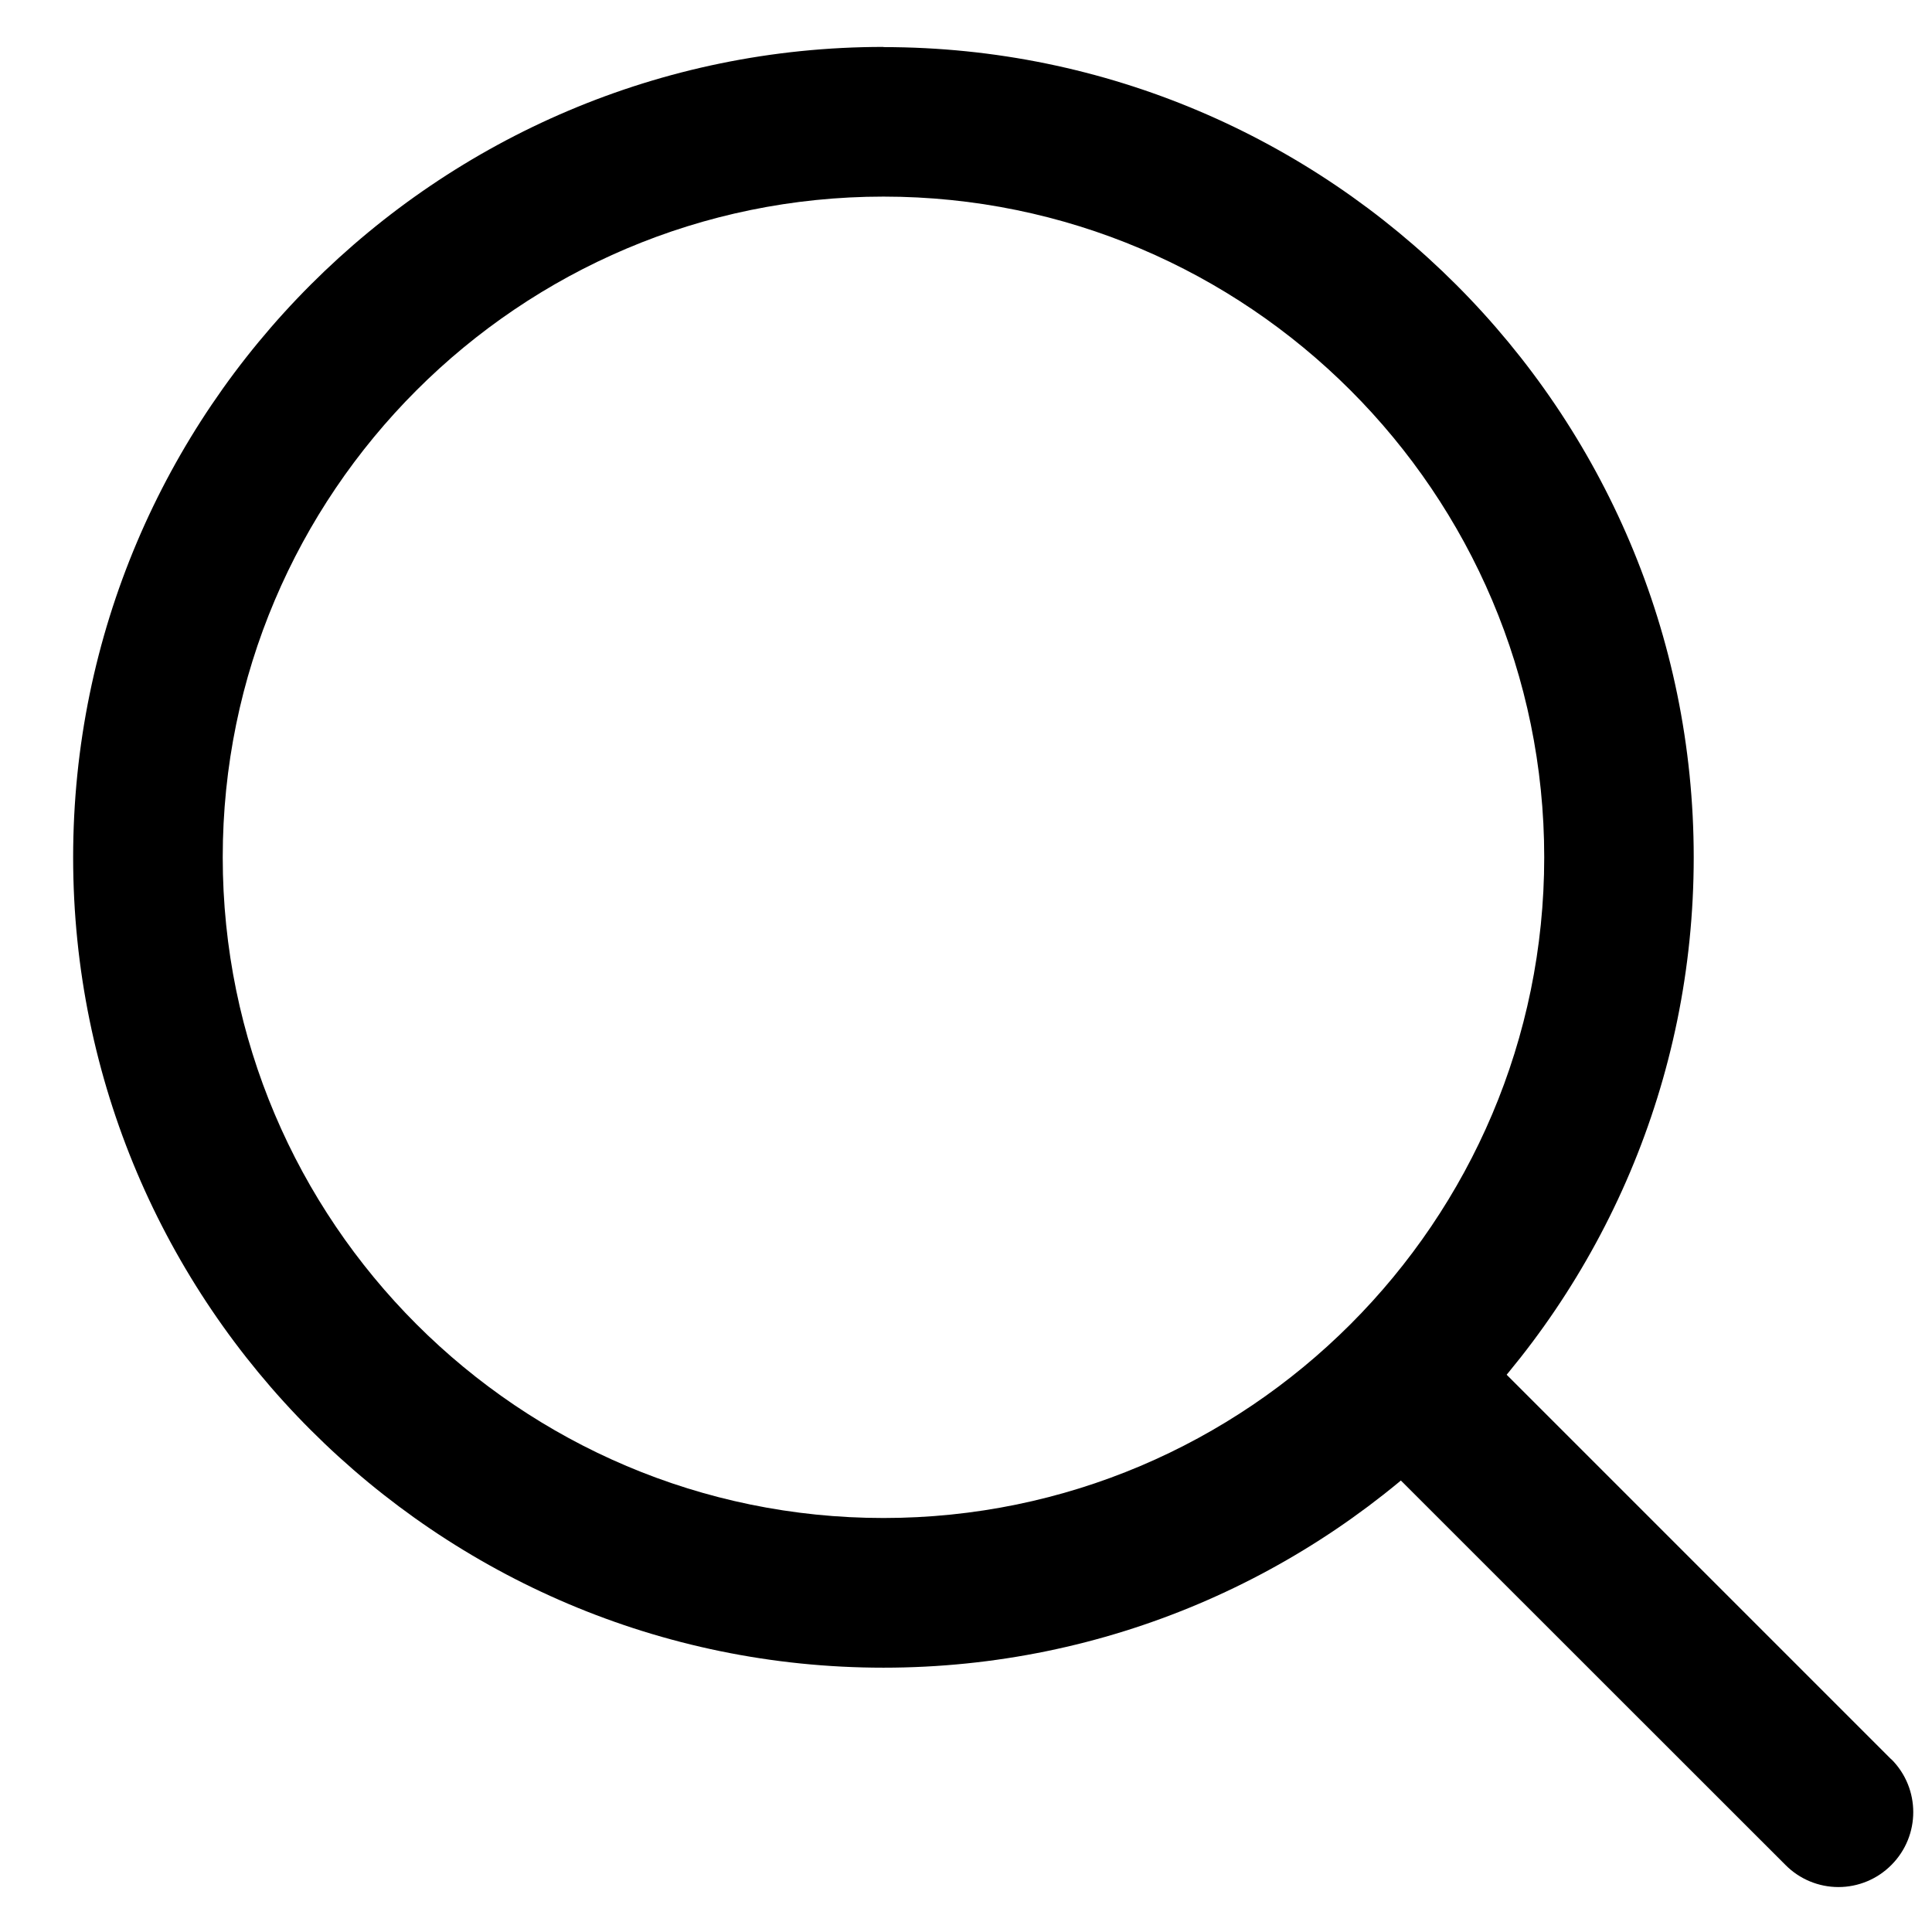
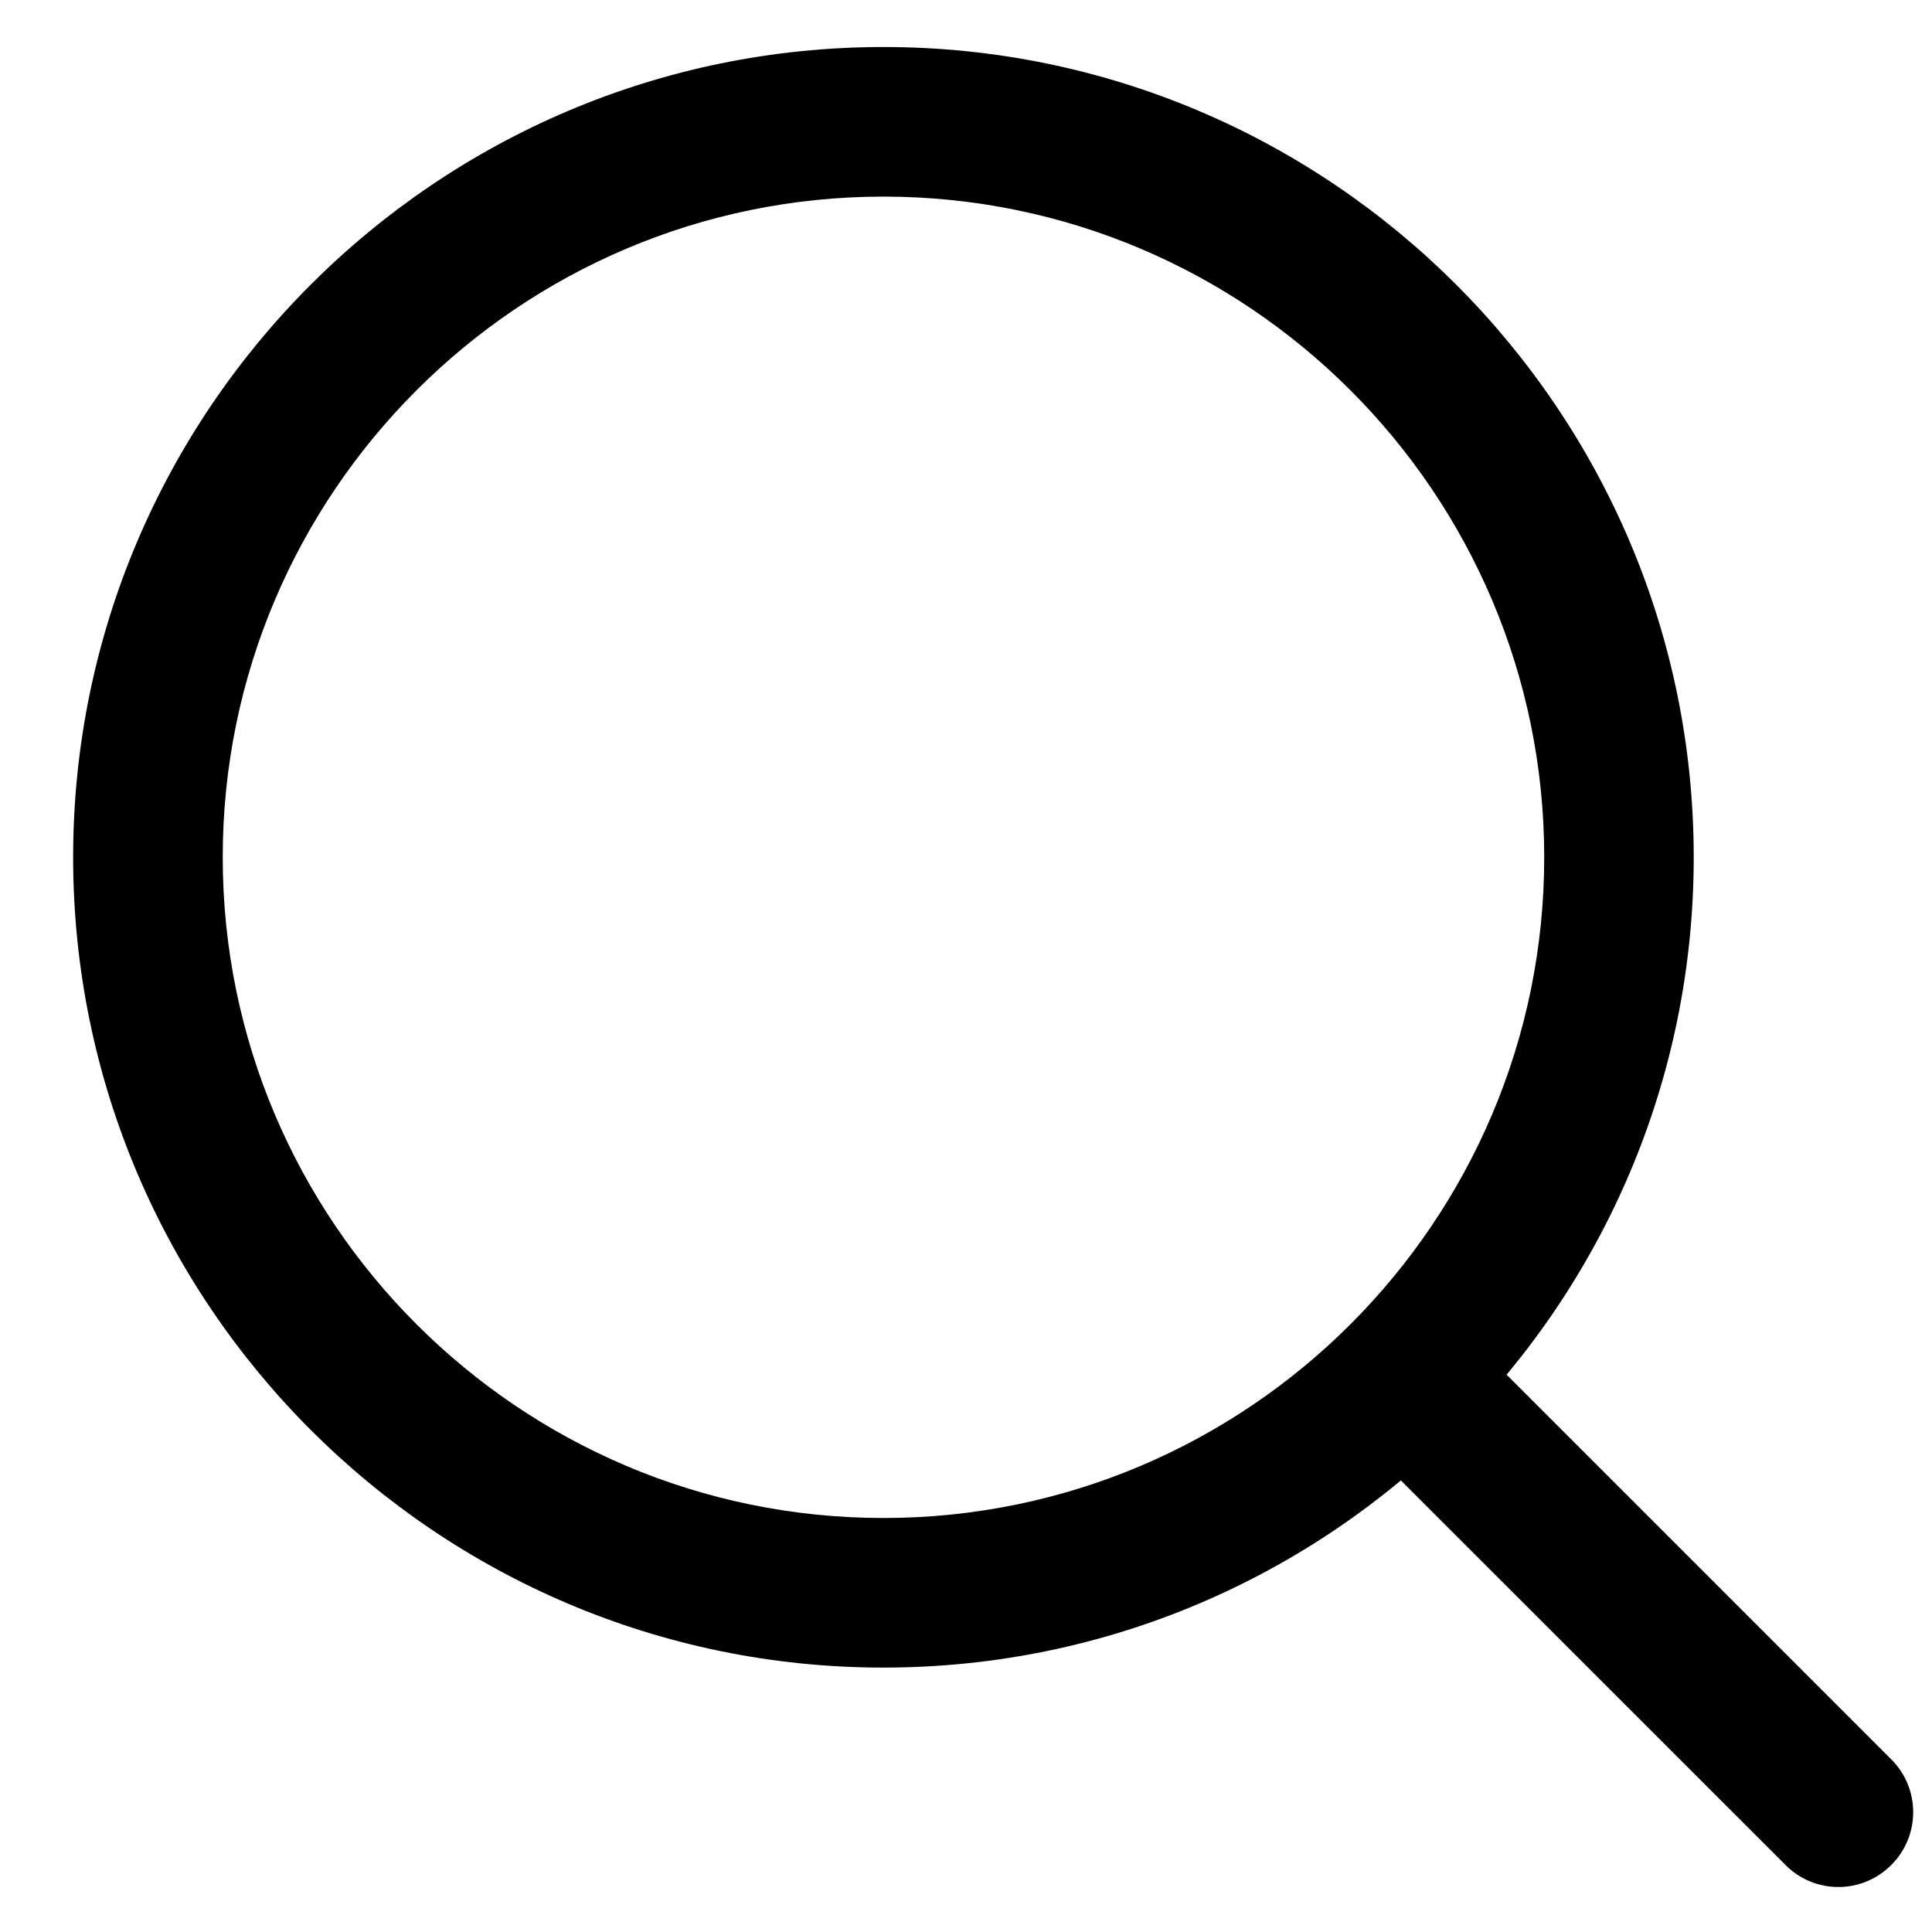
<svg xmlns="http://www.w3.org/2000/svg" width="21" height="21" viewBox="0 0 21 21" fill="none">
-   <path d="M9.603.51C4.747.51.795 4.463.795 9.319c0 4.857 3.952 8.808 8.808 8.808 4.857 0 8.807-3.951 8.807-8.808 0-4.856-3.95-8.807-8.807-8.807zm0 15.99c-3.96 0-7.182-3.222-7.182-7.182 0-3.96 3.222-7.181 7.182-7.181 3.96 0 7.182 3.221 7.182 7.181S13.563 16.5 9.603 16.5z" fill="#000" />
-   <path d="M20.557 19.123l-4.661-4.661a.812.812 0 10-1.15 1.15l4.662 4.66a.81.81 0 001.15 0 .813.813 0 000-1.15z" fill="#000" />
+   <path d="M9.603 0.511C4.747 0.511 0.795 4.462 0.795 9.318C0.795 14.175 4.747 18.126 9.603 18.126C14.46 18.126 18.41 14.175 18.41 9.318C18.41 4.462 14.46 0.511 9.603 0.511ZM9.603 16.5C5.643 16.5 2.421 13.278 2.421 9.318C2.421 5.358 5.643 2.137 9.603 2.137C13.563 2.137 16.785 5.358 16.785 9.318C16.785 13.278 13.563 16.5 9.603 16.5Z" fill="black" />
+   <path d="M20.557 19.123L15.896 14.462C15.578 14.144 15.064 14.144 14.746 14.462C14.429 14.779 14.429 15.294 14.746 15.611L19.408 20.272C19.566 20.431 19.774 20.511 19.982 20.511C20.19 20.511 20.398 20.431 20.557 20.272C20.875 19.955 20.875 19.44 20.557 19.123Z" fill="black" />
</svg>
